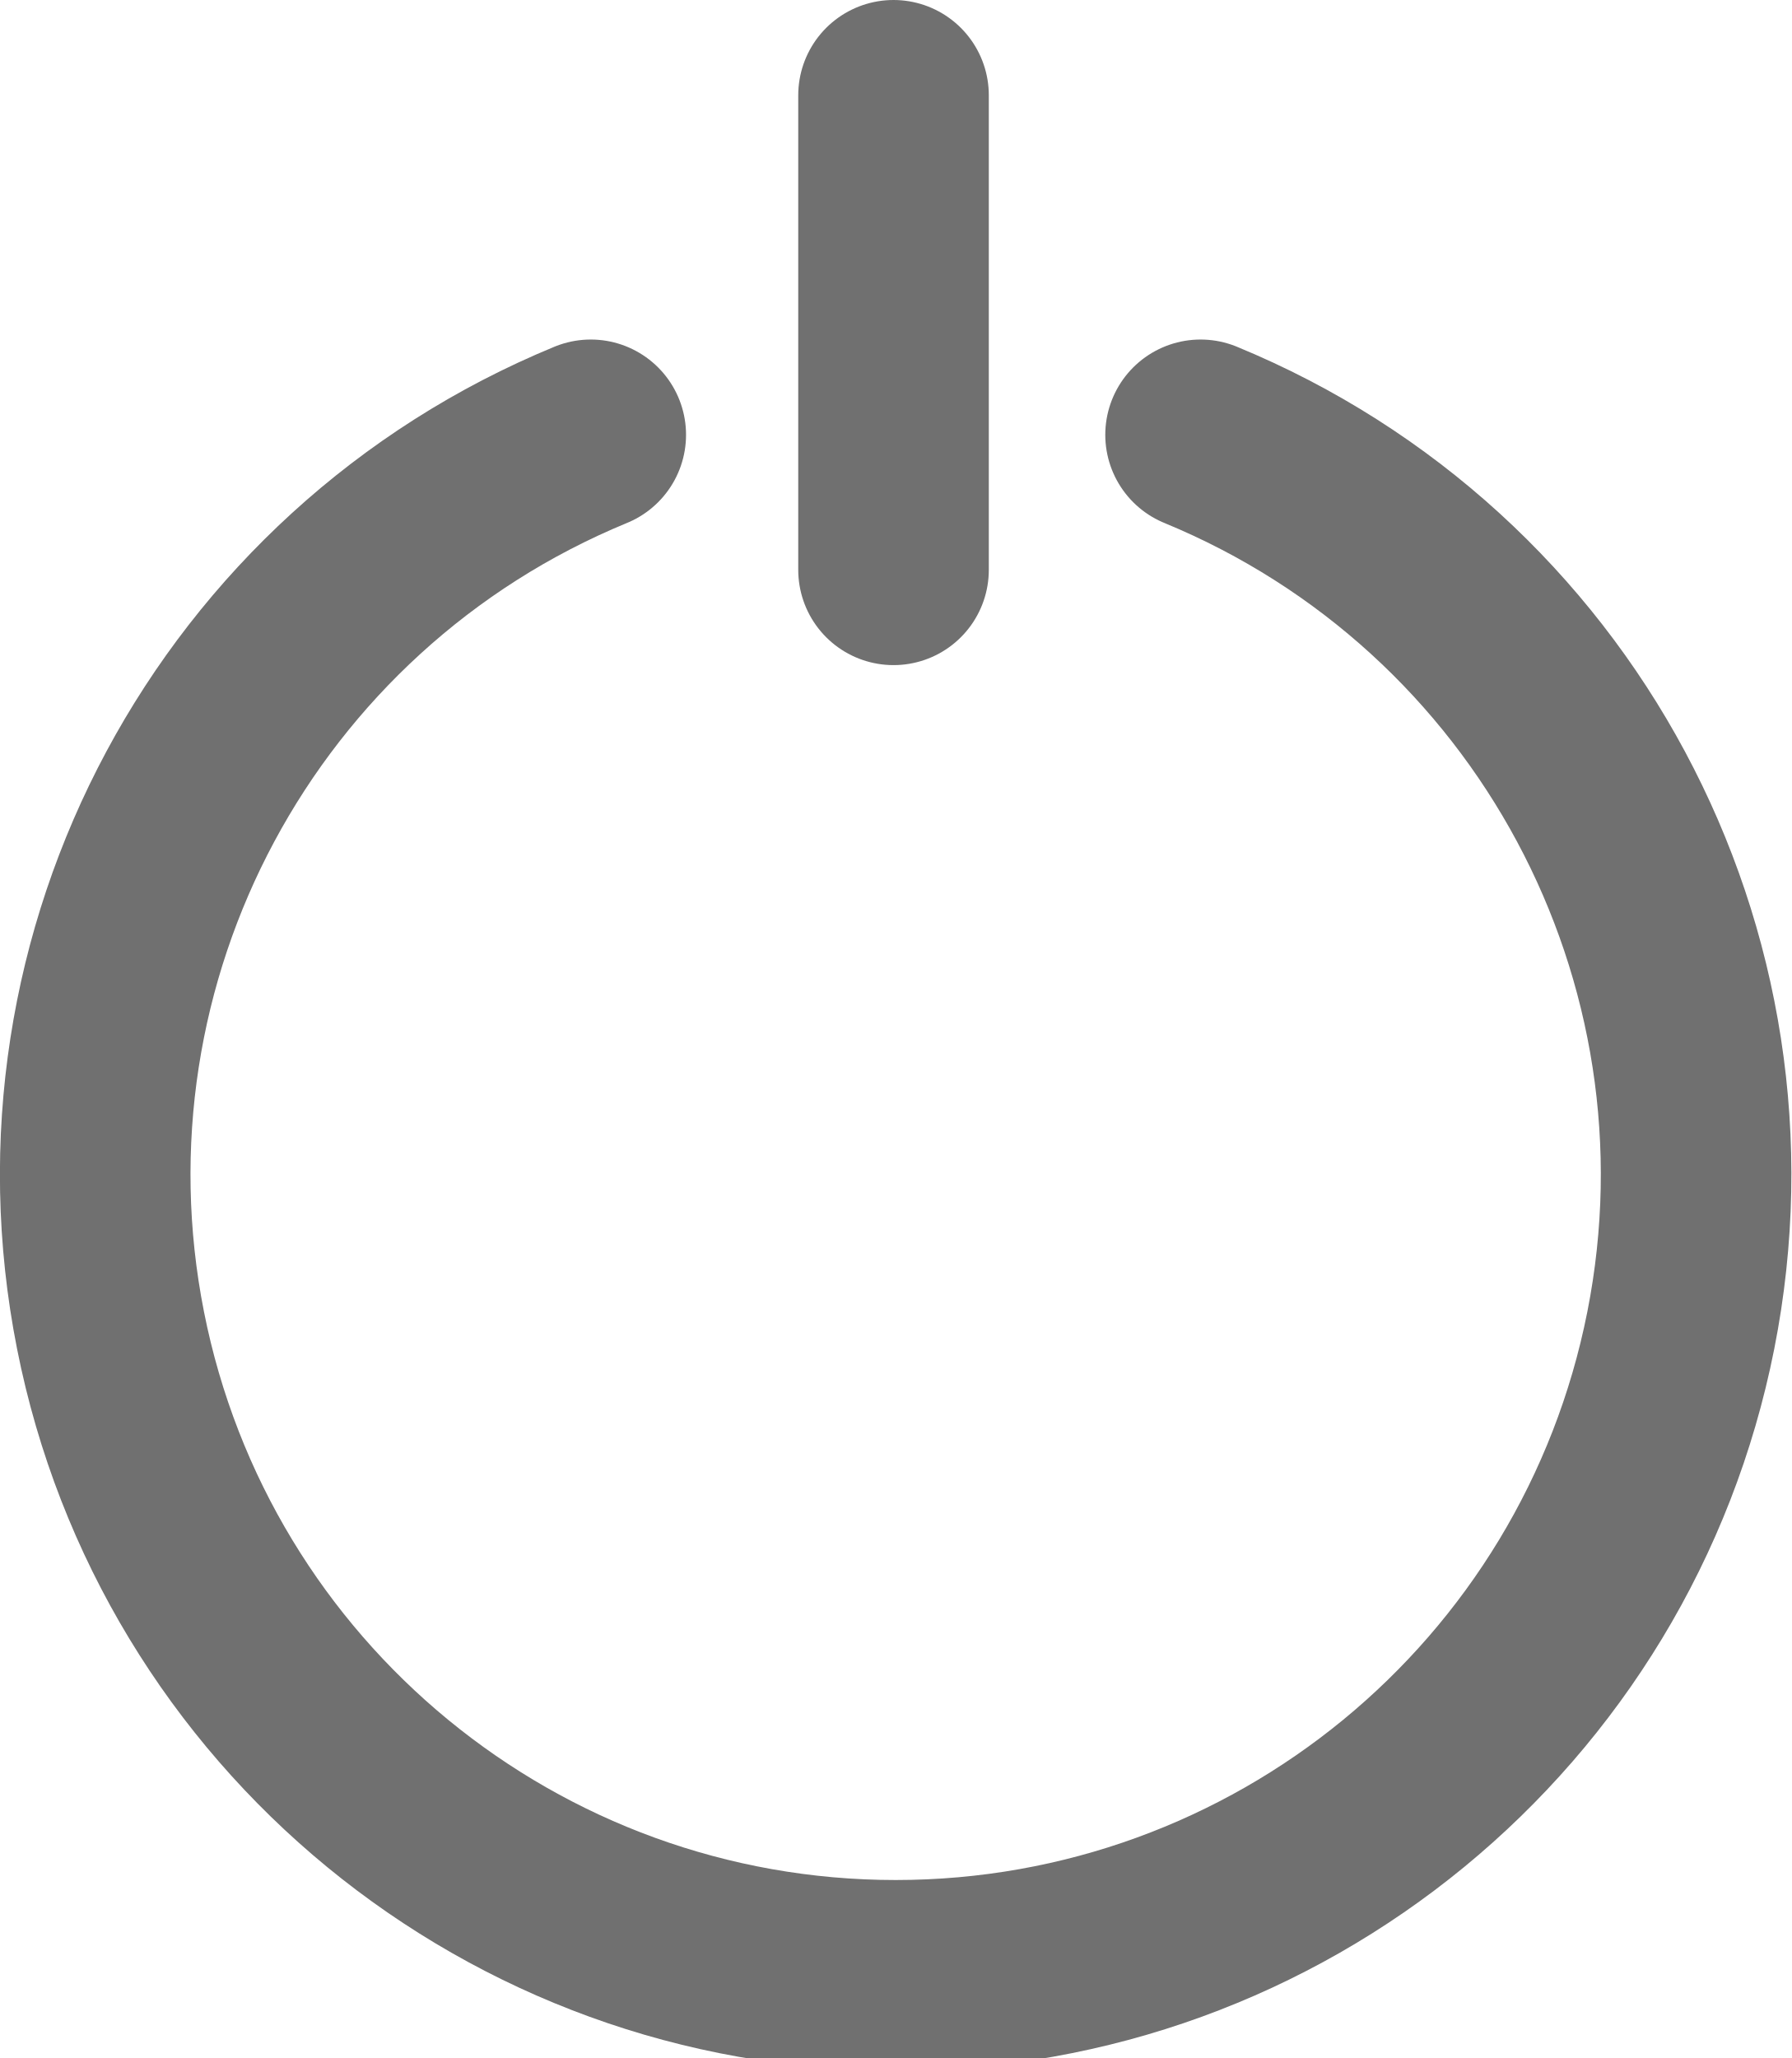
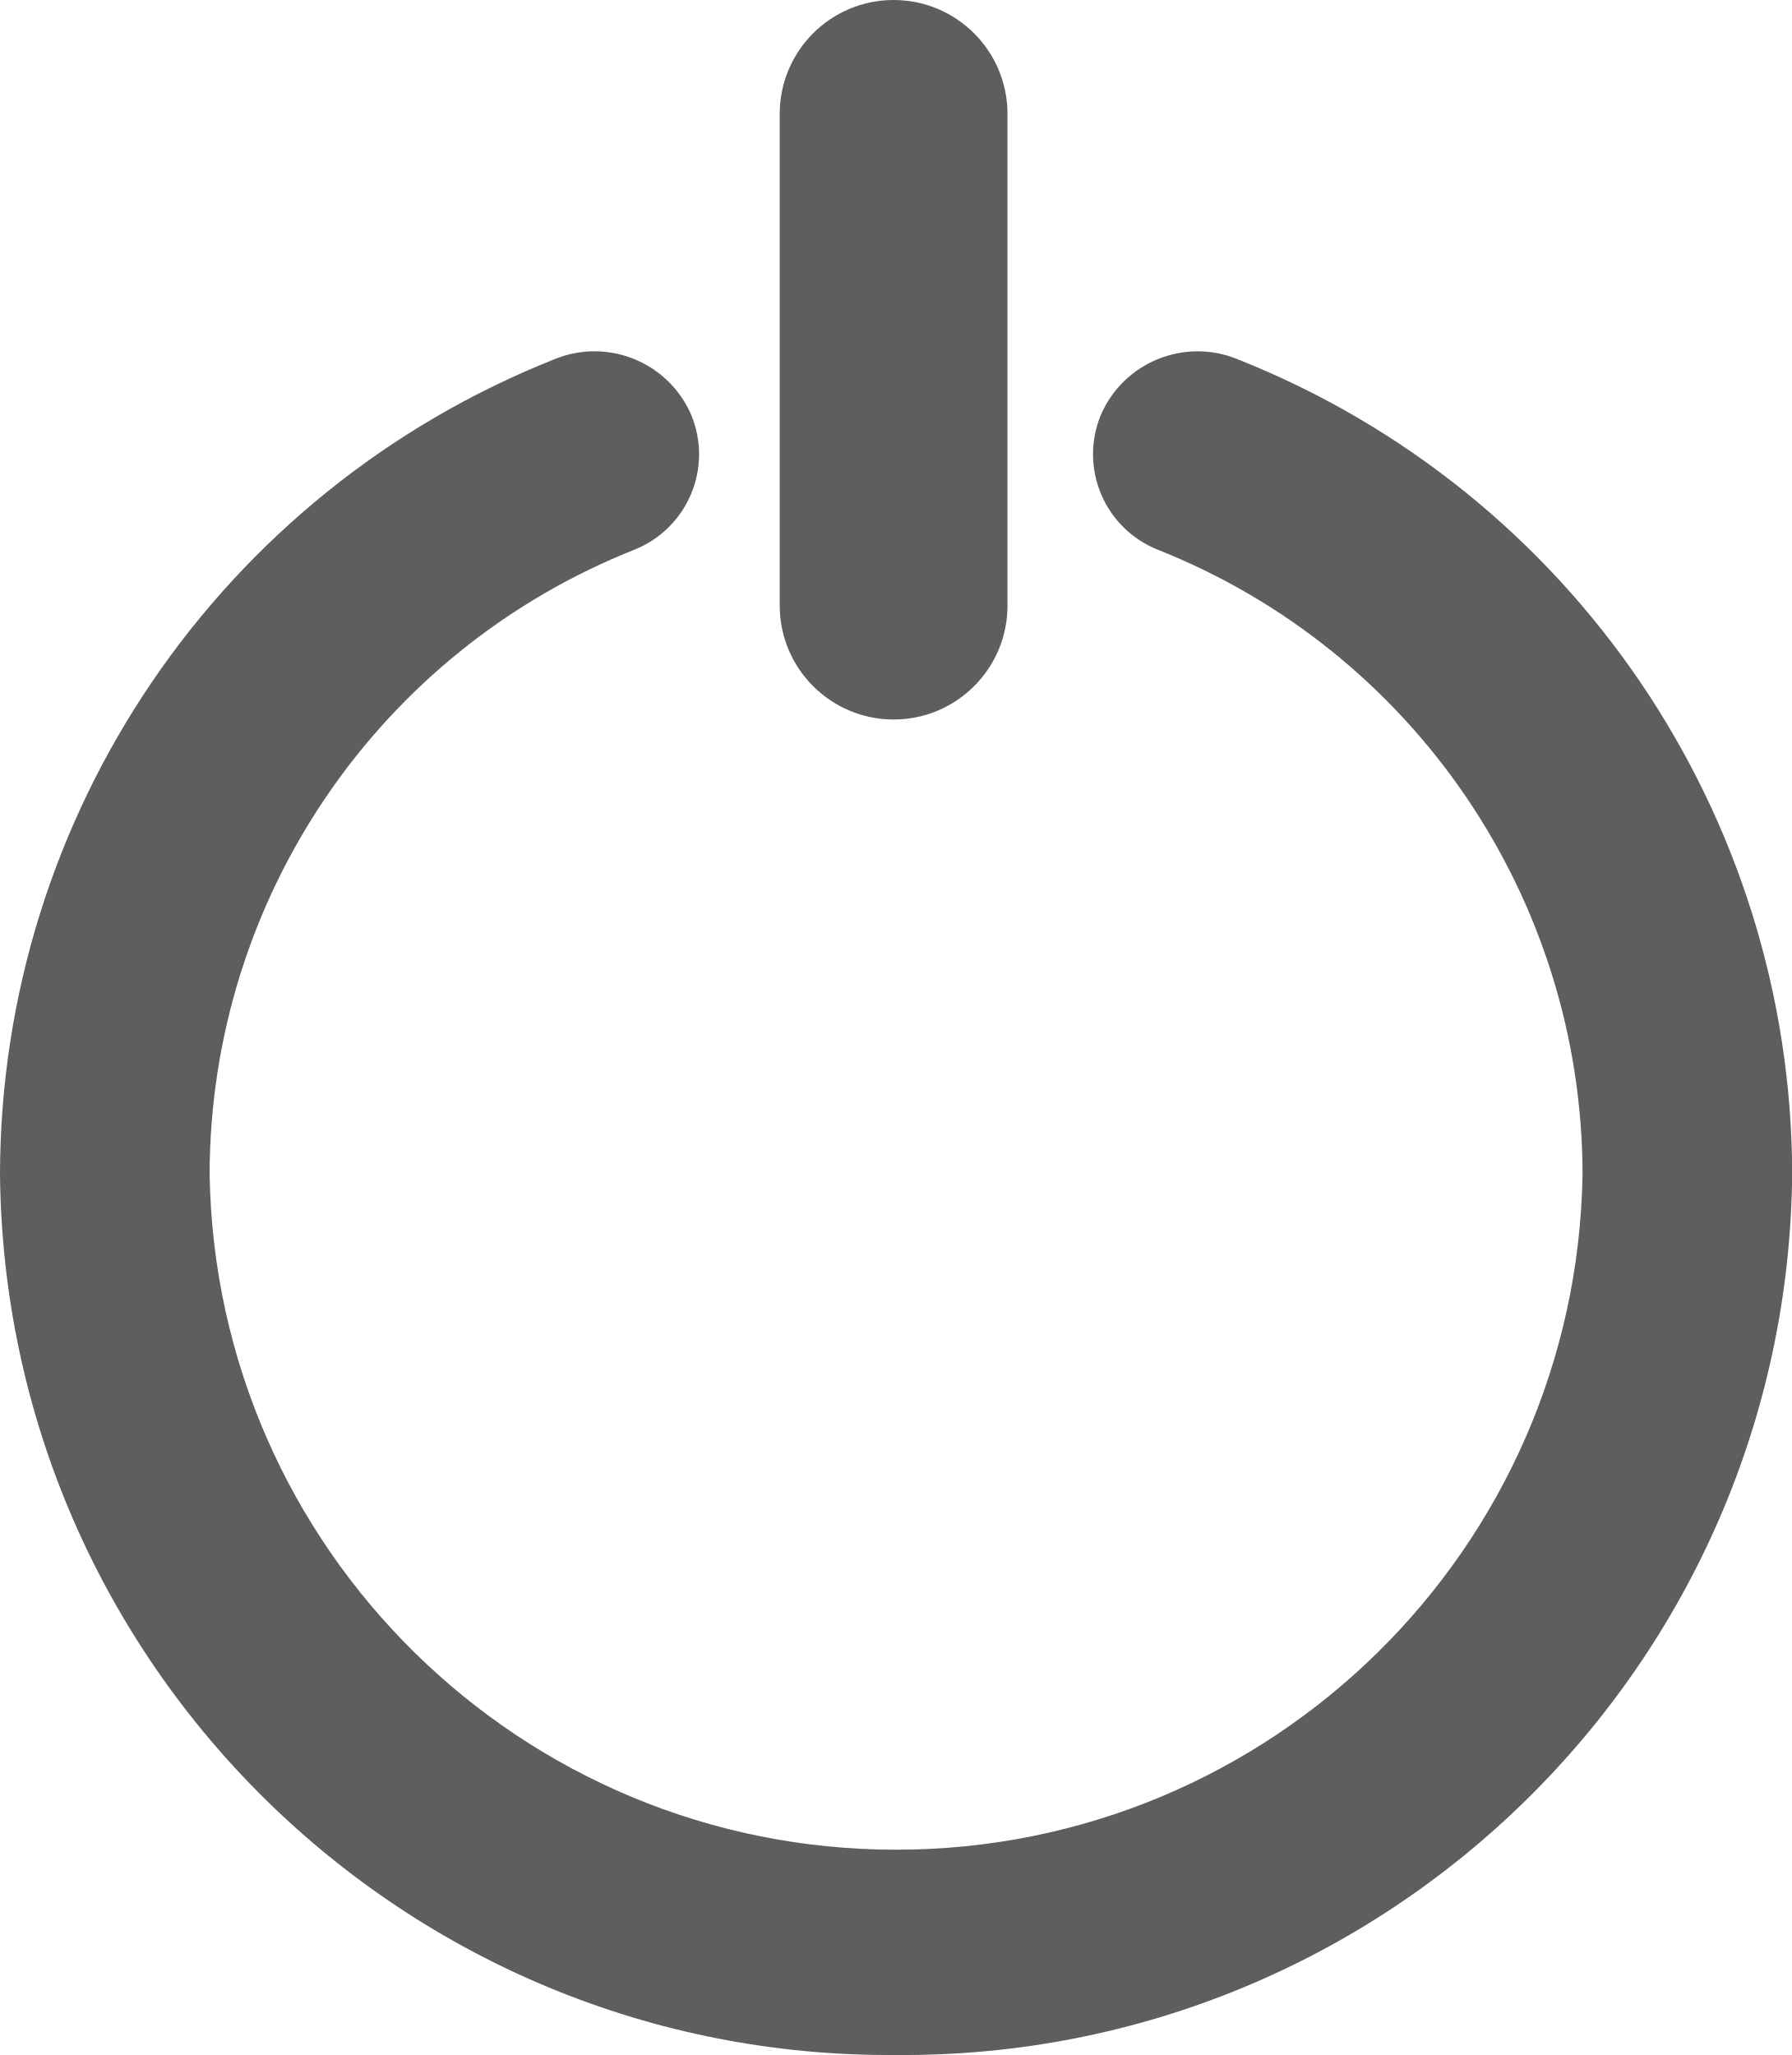
- <svg xmlns="http://www.w3.org/2000/svg" width="23.5" height="26.997" viewBox="0 0 23.5 26.997">
-   <g id="exit" transform="translate(1.25 1.25)">
-     <path id="Path_9" data-name="Path 9" d="M219.161,195.6a10.5,10.5,0,1,1-8,0" transform="translate(-204.661 -191.146)" fill="none" stroke="#707070" stroke-linecap="round" stroke-linejoin="round" stroke-width="2.5" />
-     <line id="Line_5" data-name="Line 5" y2="6.225" transform="translate(10.472)" fill="none" stroke="#707070" stroke-linecap="round" stroke-linejoin="round" stroke-width="2.5" />
+ <svg xmlns="http://www.w3.org/2000/svg" width="20.922" height="24" viewBox="0 0 20.922 24">
+   <g id="exit" transform="translate(-570.049 -144.407)">
+     <path id="Path_36" data-name="Path 36" d="M580.51,168.931a10.388,10.388,0,0,1-10.461-10.289,10.261,10.261,0,0,1,6.474-9.515,1.23,1.23,0,0,1,1.6.653,1.2,1.2,0,0,1-.663,1.57,7.862,7.862,0,0,0-4.963,7.292,8.018,8.018,0,0,0,16.034,0,7.863,7.863,0,0,0-4.963-7.292,1.2,1.2,0,0,1-.664-1.57,1.231,1.231,0,0,1,1.6-.653,10.261,10.261,0,0,1,6.475,9.515A10.388,10.388,0,0,1,580.51,168.931Z" transform="translate(0 -0.524)" fill="#5e5e5e" />
+     <path id="Path_37" data-name="Path 37" d="M582.687,152.81a1.331,1.331,0,0,1-1.33-1.33v-5.743a1.33,1.33,0,1,1,2.66,0v5.743A1.33,1.33,0,0,1,582.687,152.81Z" transform="translate(-2.202)" fill="#5e5e5e" />
  </g>
</svg>
